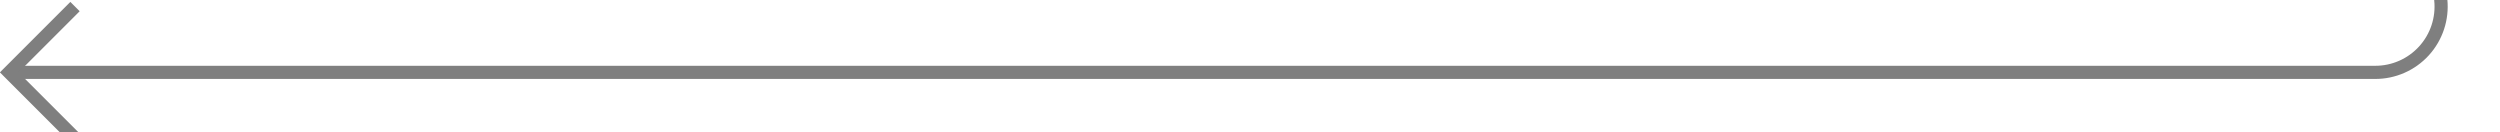
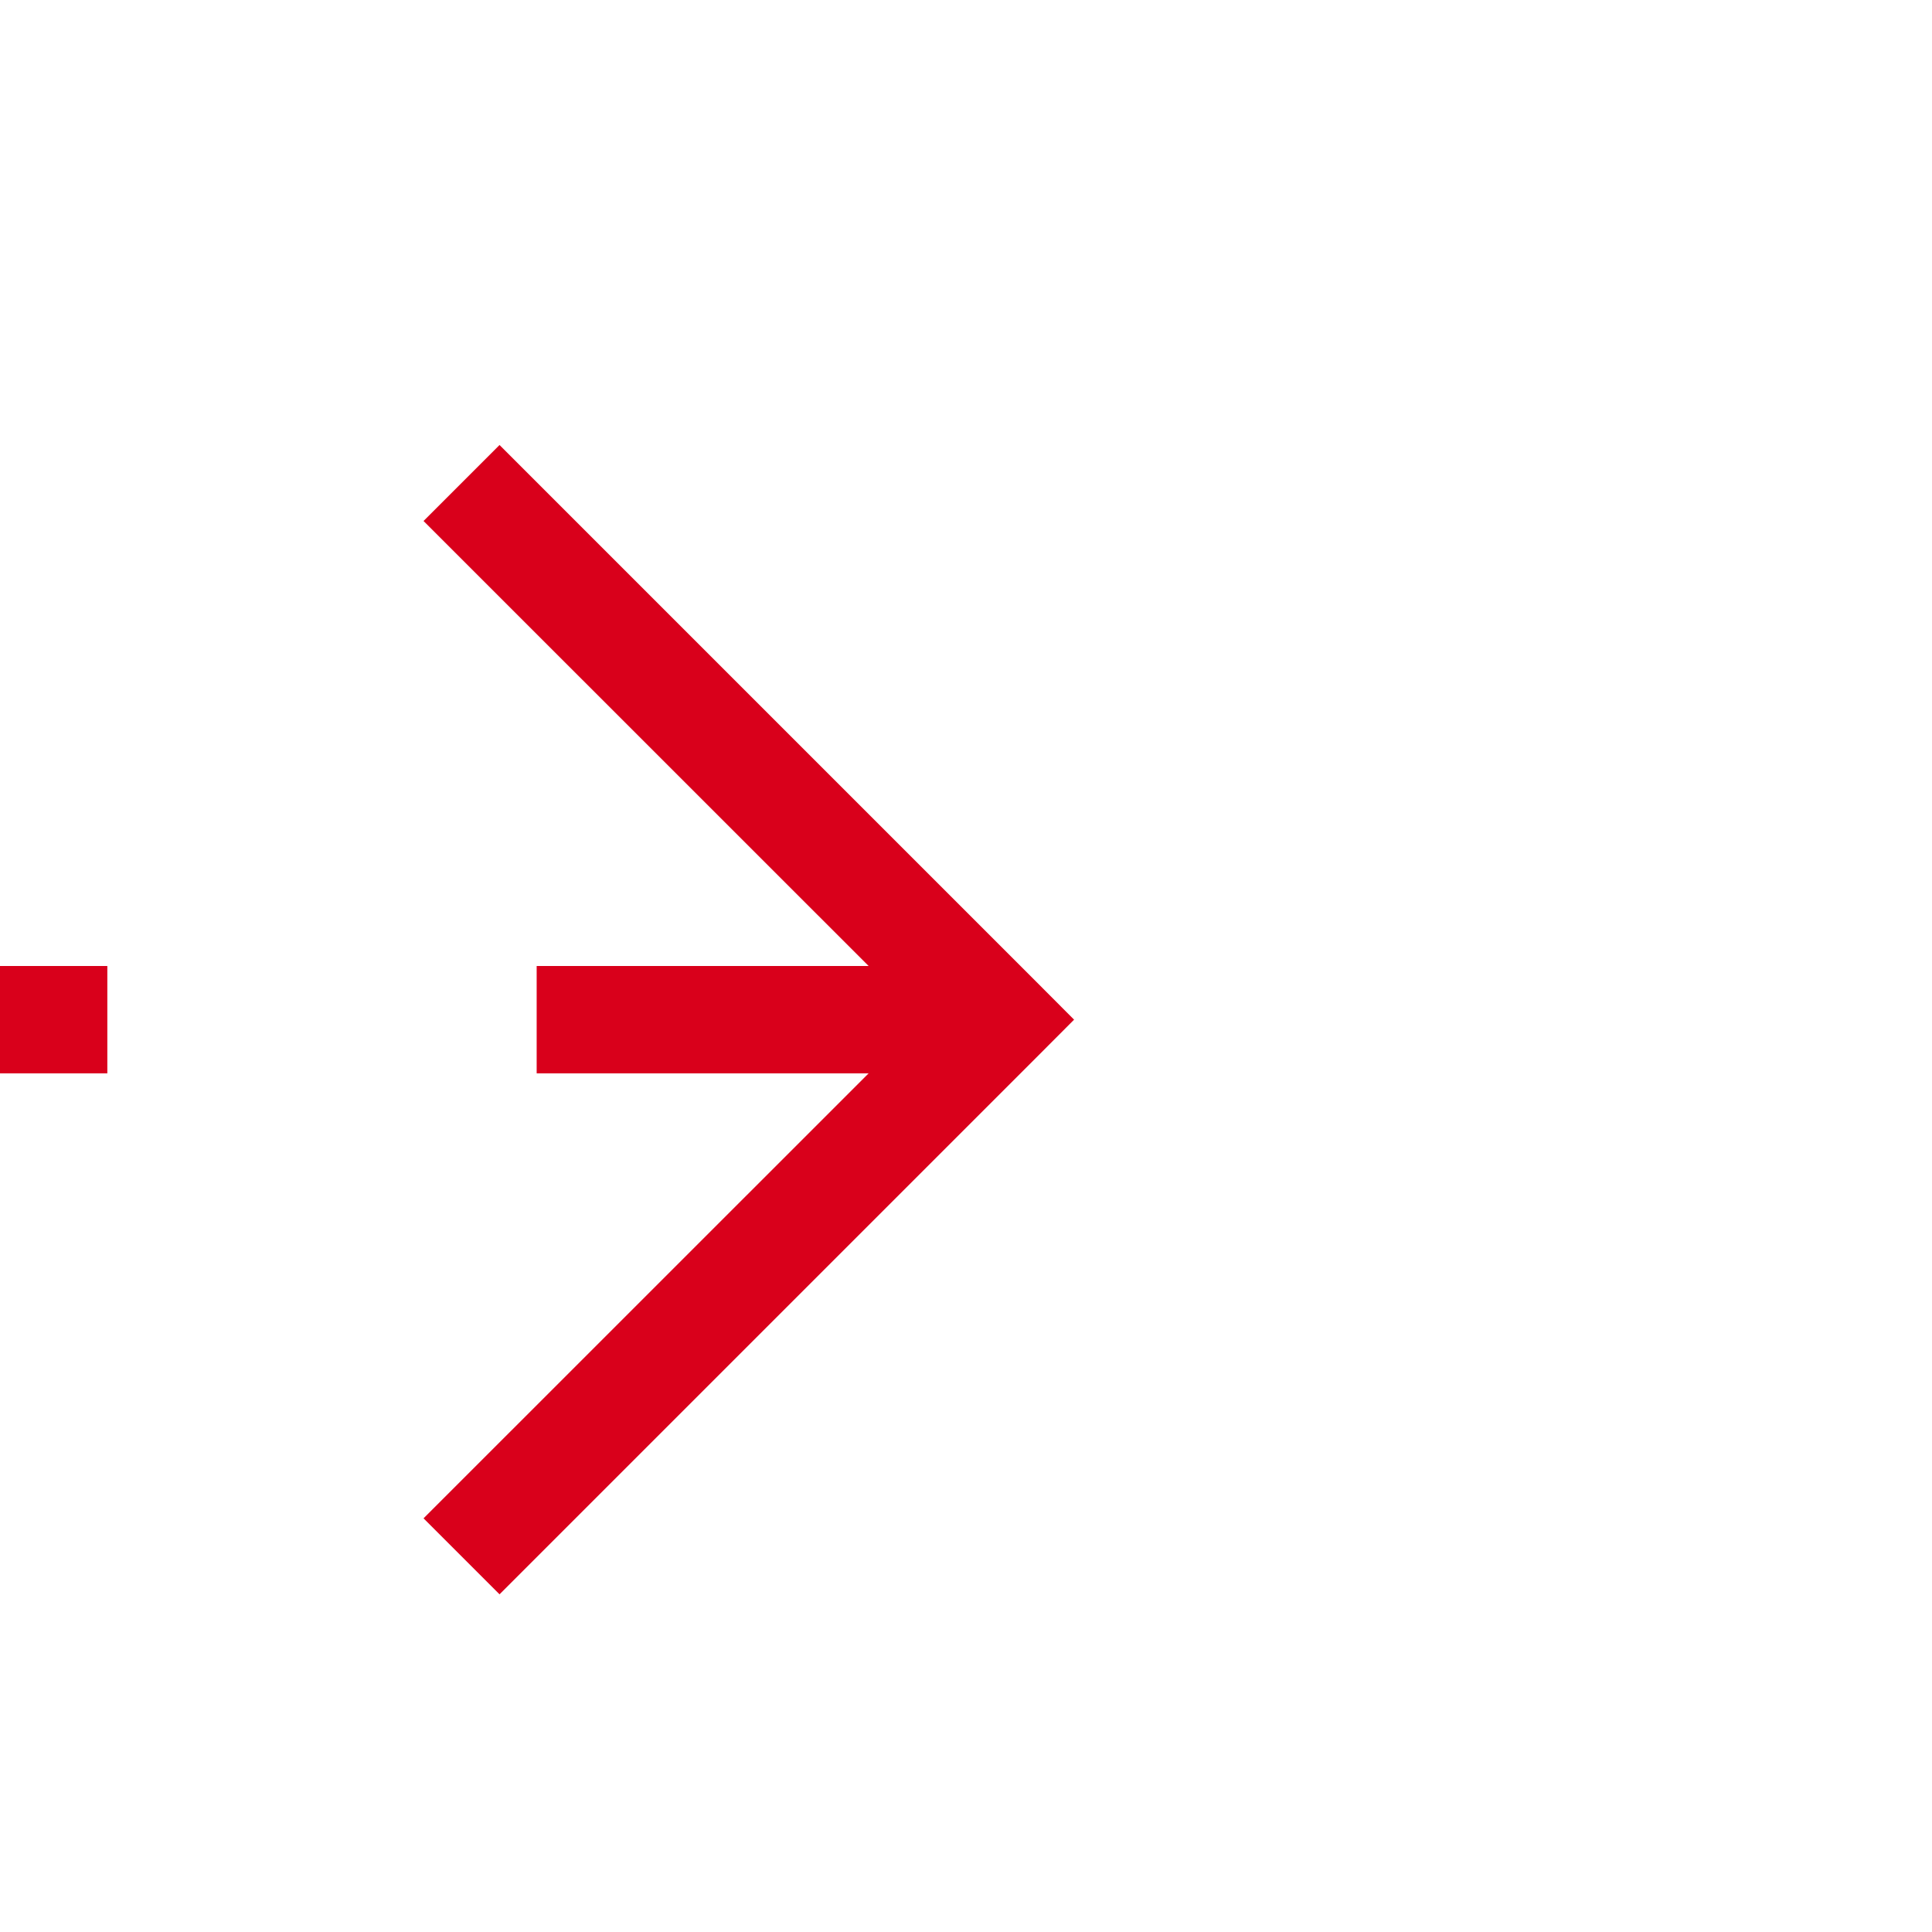
- <svg xmlns="http://www.w3.org/2000/svg" version="1.1" width="190px" height="10px" preserveAspectRatio="xMinYMid meet" viewBox="219 542  190 8">
-   <path d="M 404.5 486  L 404.5 541  A 5 5 0 0 1 399.5 546.5 L 220 546.5  " stroke-width="1" stroke="#7f7f7f" fill="none" />
-   <path d="M 225.054 551.146  L 220.407 546.5  L 225.054 541.854  L 224.346 541.146  L 219.346 546.146  L 218.993 546.5  L 219.346 546.854  L 224.346 551.854  L 225.054 551.146  Z " fill-rule="nonzero" fill="#7f7f7f" stroke="none" />
+ <svg xmlns="http://www.w3.org/2000/svg" version="1.1" width="18px" height="18px" preserveAspectRatio="xMinYMid meet" viewBox="1155 276  18 16">
+   <path d="M 1069 284.5  L 1164 284.5  " stroke-width="1" stroke-dasharray="9,4" stroke="#d9001b" fill="none" />
+   <path d="M 1158.946 279.854  L 1163.593 284.5  L 1158.946 289.146  L 1159.654 289.854  L 1164.654 284.854  L 1165.007 284.5  L 1164.654 284.146  L 1159.654 279.146  L 1158.946 279.854  Z " fill-rule="nonzero" fill="#d9001b" stroke="none" />
</svg>
